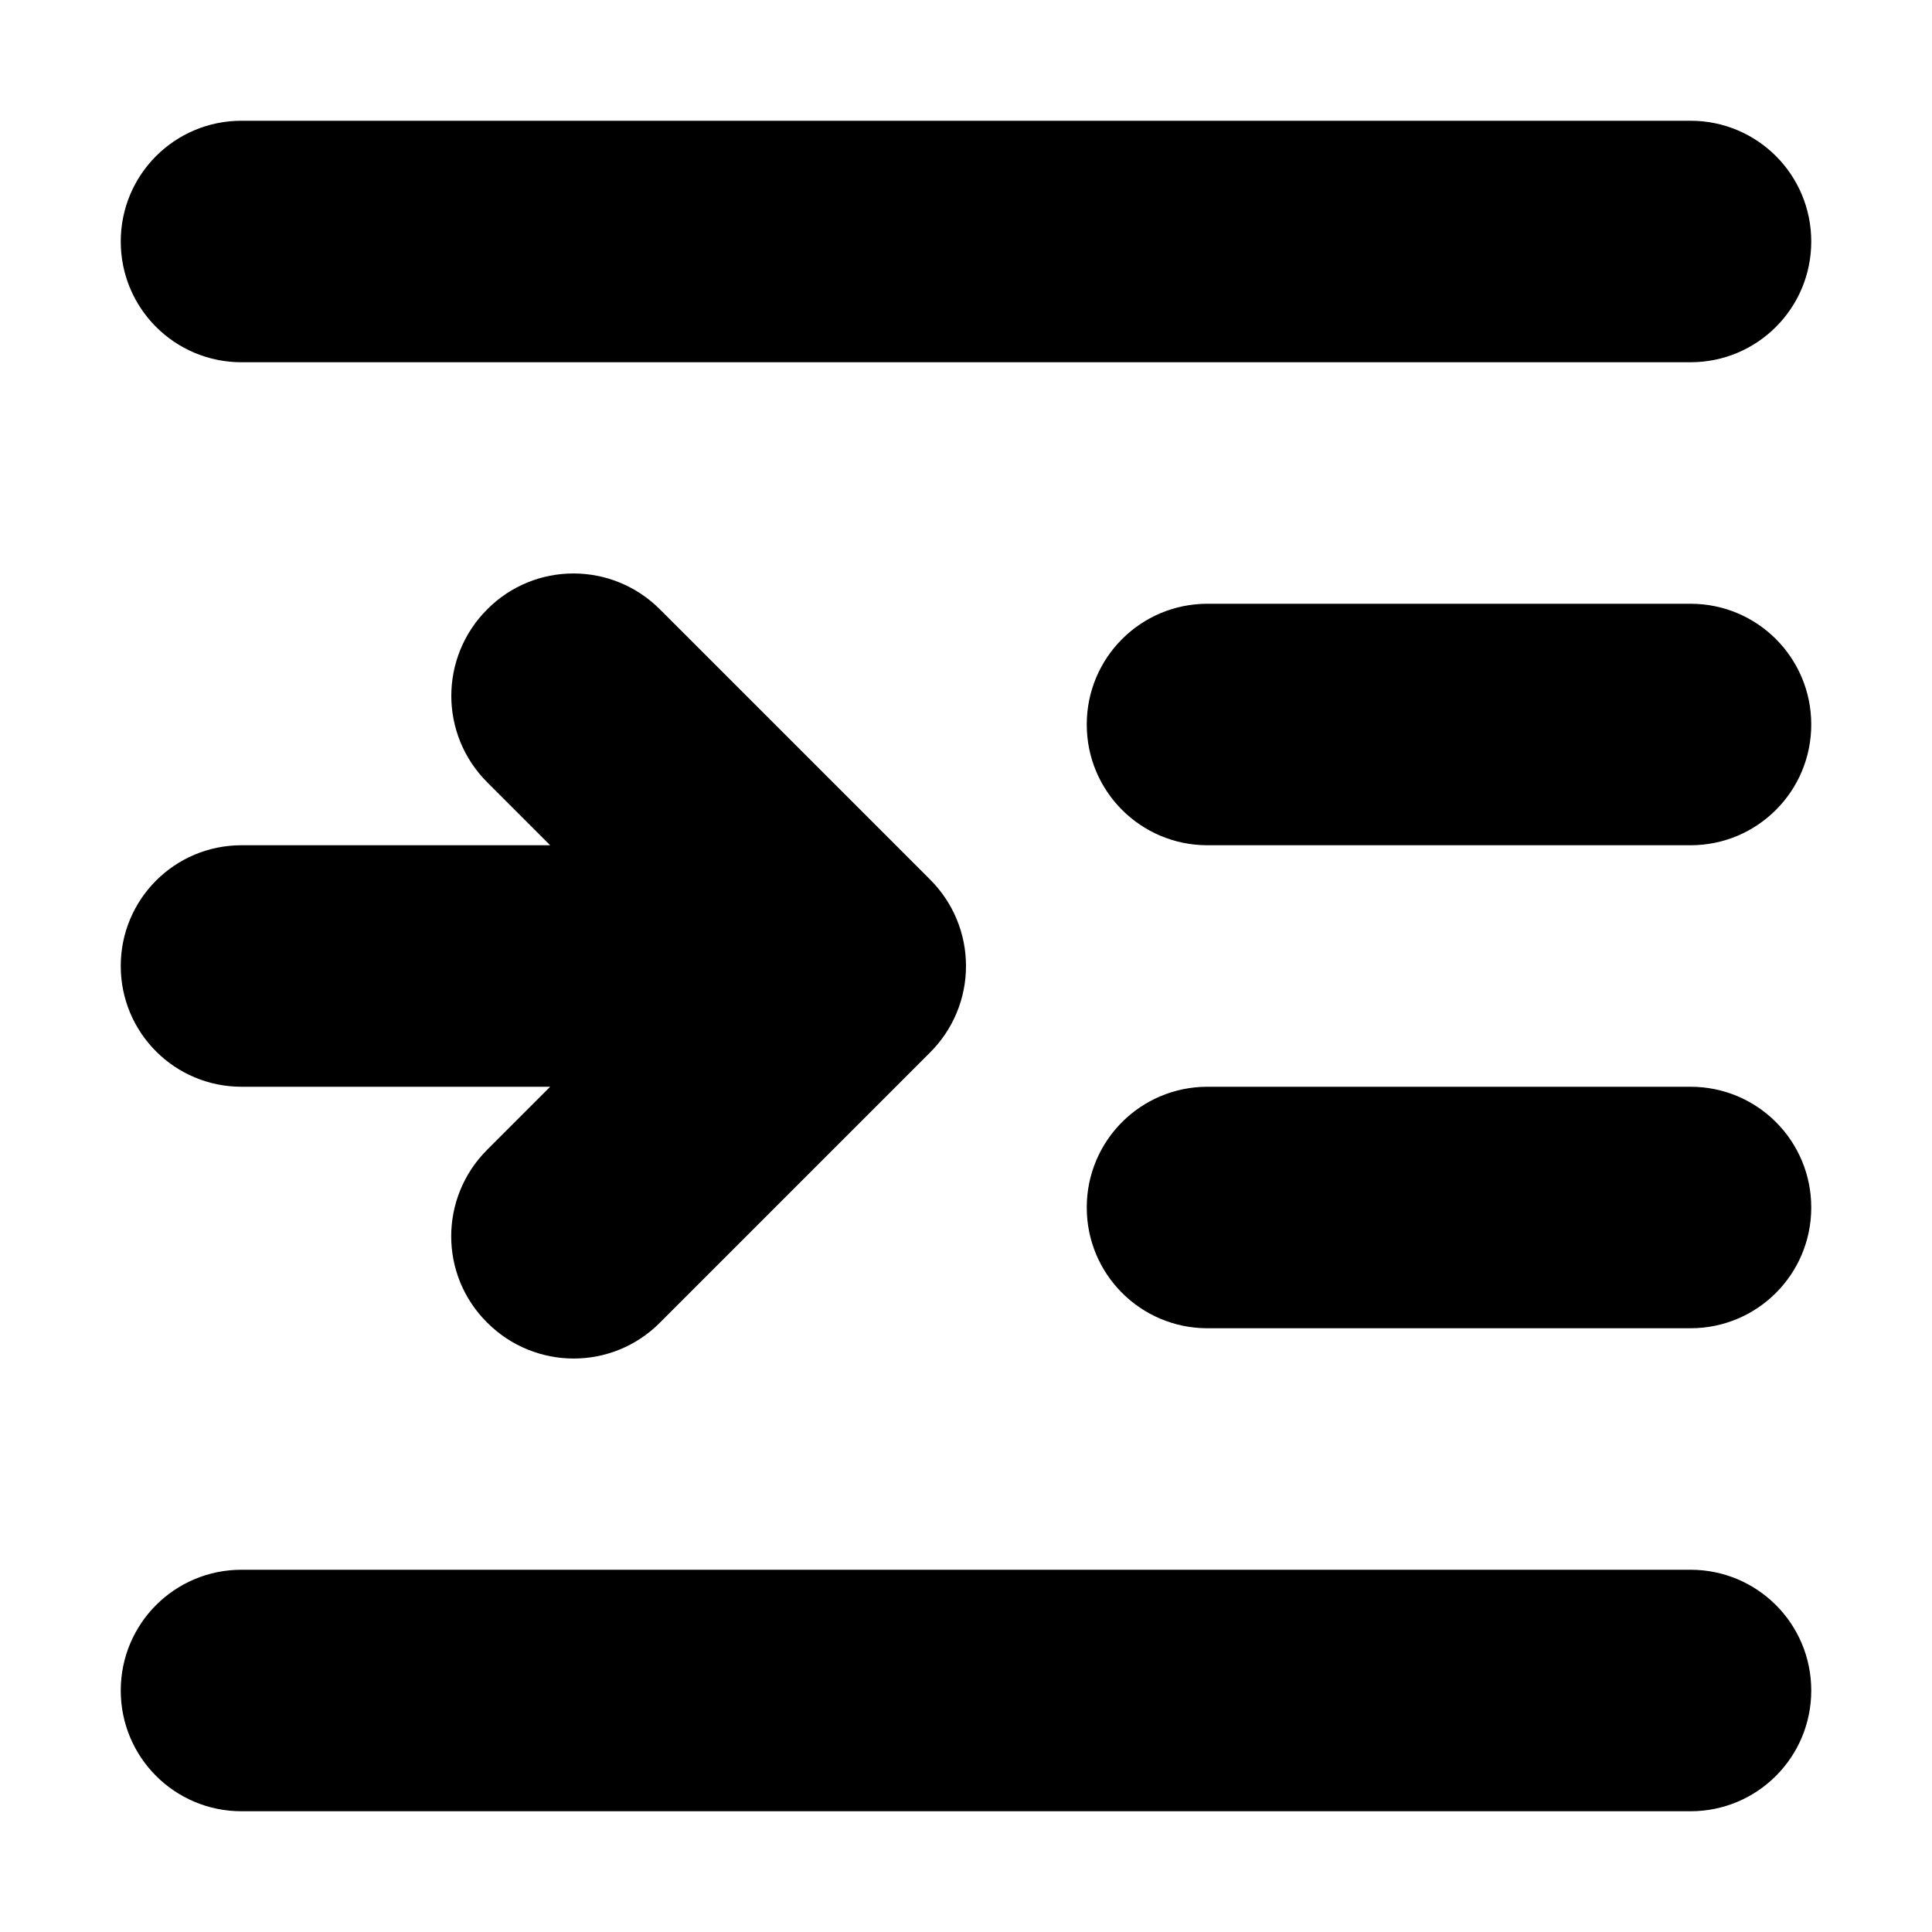
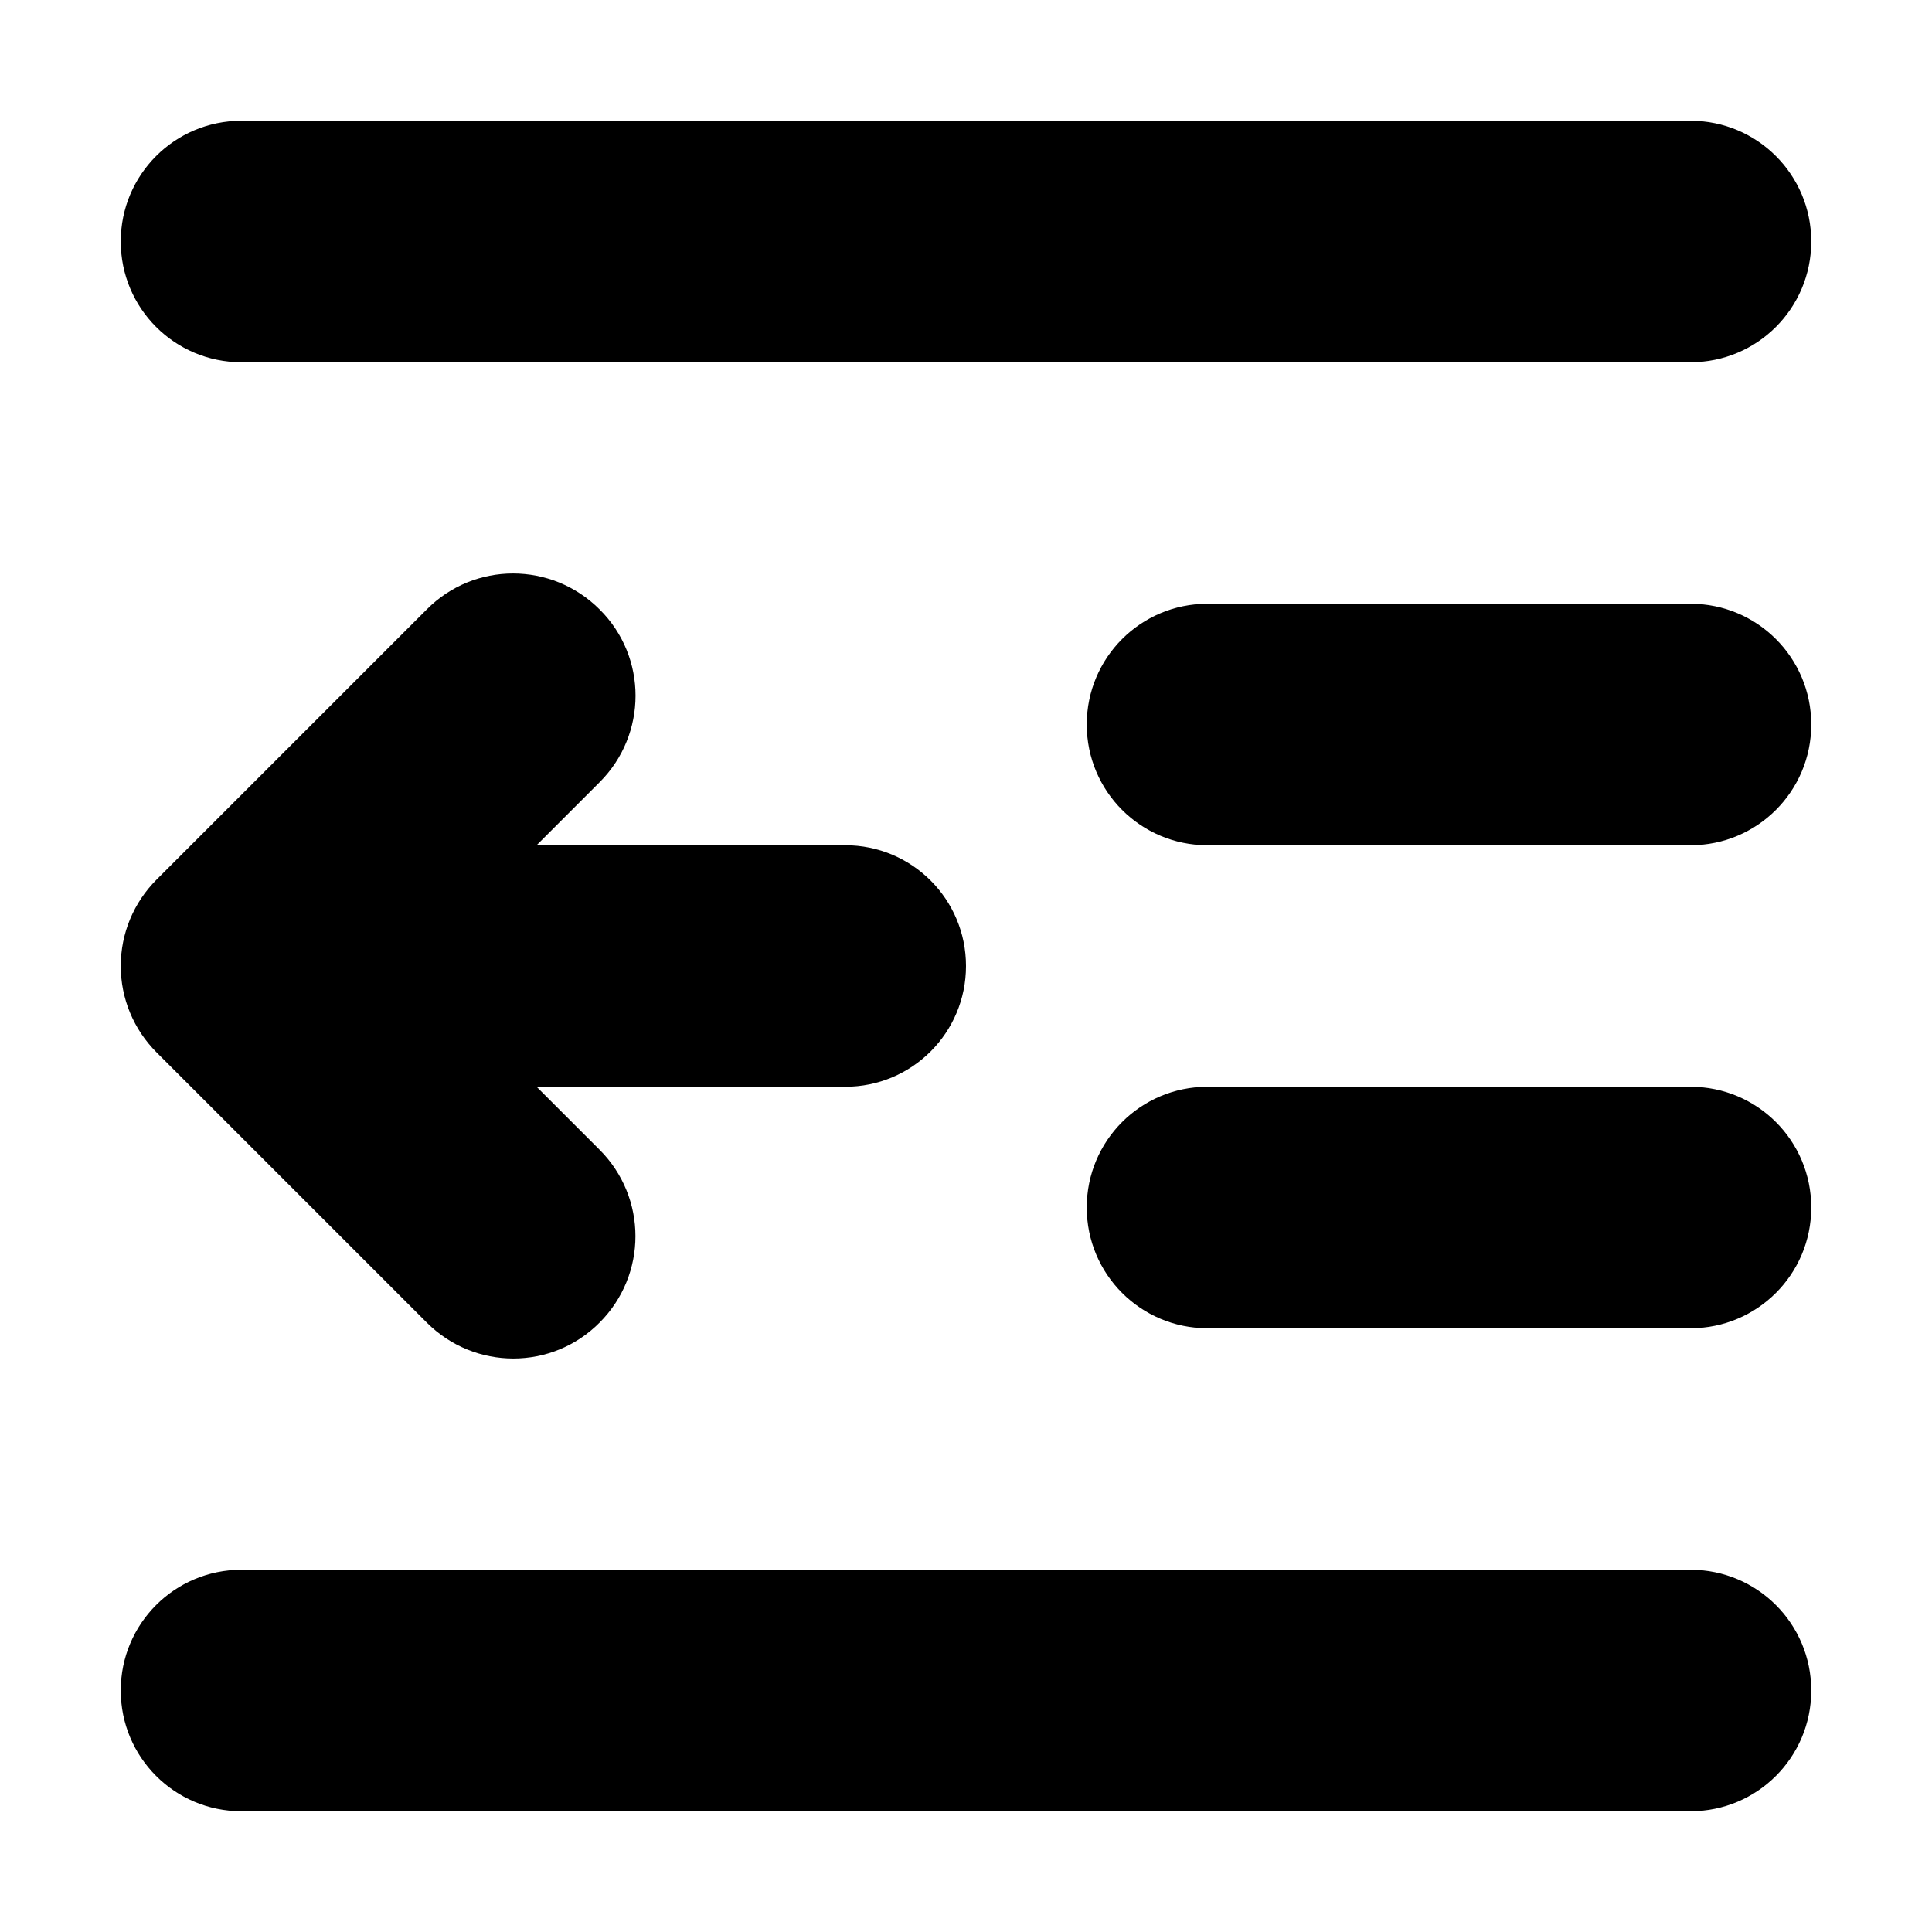
<svg xmlns="http://www.w3.org/2000/svg" viewBox="0 0 512 512">
-   <path class="lexicon-icon-outline indent-less-line-1" d="M64,96h384c17.7,0,32-14.3,32-32s-14.3-32-32-32H64c-17.7,0-32,14.3-32,32S46.3,96,64,96z" />
-   <path class="lexicon-icon-outline indent-less-line-4" d="M448,416H64c-17.7,0-32,14.3-32,32s14.3,32,32,32h384c17.7,0,32-14.3,32-32S465.7,416,448,416z" />
-   <path class="lexicon-icon-outline indent-less-line-3" d="M448,288H320c-17.7,0-32,14.3-32,32s14.3,32,32,32h128c17.7,0,32-14.3,32-32S465.7,288,448,288z" />
-   <path class="lexicon-icon-outline indent-less-line-2" d="M448,160H320c-17.7,0-32,14.3-32,32s14.3,32,32,32h128c17.7,0,32-14.3,32-32S465.7,160,448,160z" />
-   <path class="lexicon-icon-outline indent-less-arrow" d="M64,288h81.8l-16.7,16.7c-12.7,12.7-12.7,33.2,0,45.8c12.7,12.7,33.2,12.7,45.8,0l71.6-71.6c6.1-6.1,9.5-14.3,9.5-22.9c0-8.6-3.4-16.8-9.5-22.9l-71.6-71.6c-12.7-12.7-33.2-12.7-45.8,0c-6.3,6.3-9.5,14.6-9.5,22.9s3.2,16.6,9.5,22.9l16.7,16.7H64c-17.7,0-32,14.3-32,32S46.3,288,64,288z" />
+   <path class="lexicon-icon-outline indent-more-line-1" d="M64,96h384c17.7,0,32-14.3,32-32s-14.3-32-32-32H64c-17.7,0-32,14.3-32,32S46.3,96,64,96z" />
+   <path class="lexicon-icon-outline indent-more-line-4" d="M448,416H64c-17.7,0-32,14.3-32,32s14.3,32,32,32h384c17.7,0,32-14.3,32-32S465.7,416,448,416z" />
+   <path class="lexicon-icon-outline indent-more-line-3" d="M448,288H320c-17.7,0-32,14.3-32,32s14.3,32,32,32h128c17.7,0,32-14.3,32-32S465.7,288,448,288z" />
+   <path class="lexicon-icon-outline indent-more-line-2" d="M448,160H320c-17.7,0-32,14.3-32,32s14.3,32,32,32h128c17.7,0,32-14.3,32-32S465.7,160,448,160z" />
+   <path class="lexicon-icon-outline indent-more-arrow" d="M113.1,350.5c12.7,12.7,33.2,12.7,45.8,0c6.3-6.3,9.5-14.6,9.5-22.9s-3.2-16.6-9.5-22.9L142.2,288H224c17.7,0,32-14.3,32-32s-14.3-32-32-32h-81.8l16.7-16.7c12.7-12.7,12.7-33.2,0-45.8c-12.7-12.7-33.2-12.7-45.8,0l-71.6,71.6c-6.1,6.1-9.5,14.3-9.5,22.9s3.4,16.8,9.5,22.9L113.1,350.5z" />
</svg>
